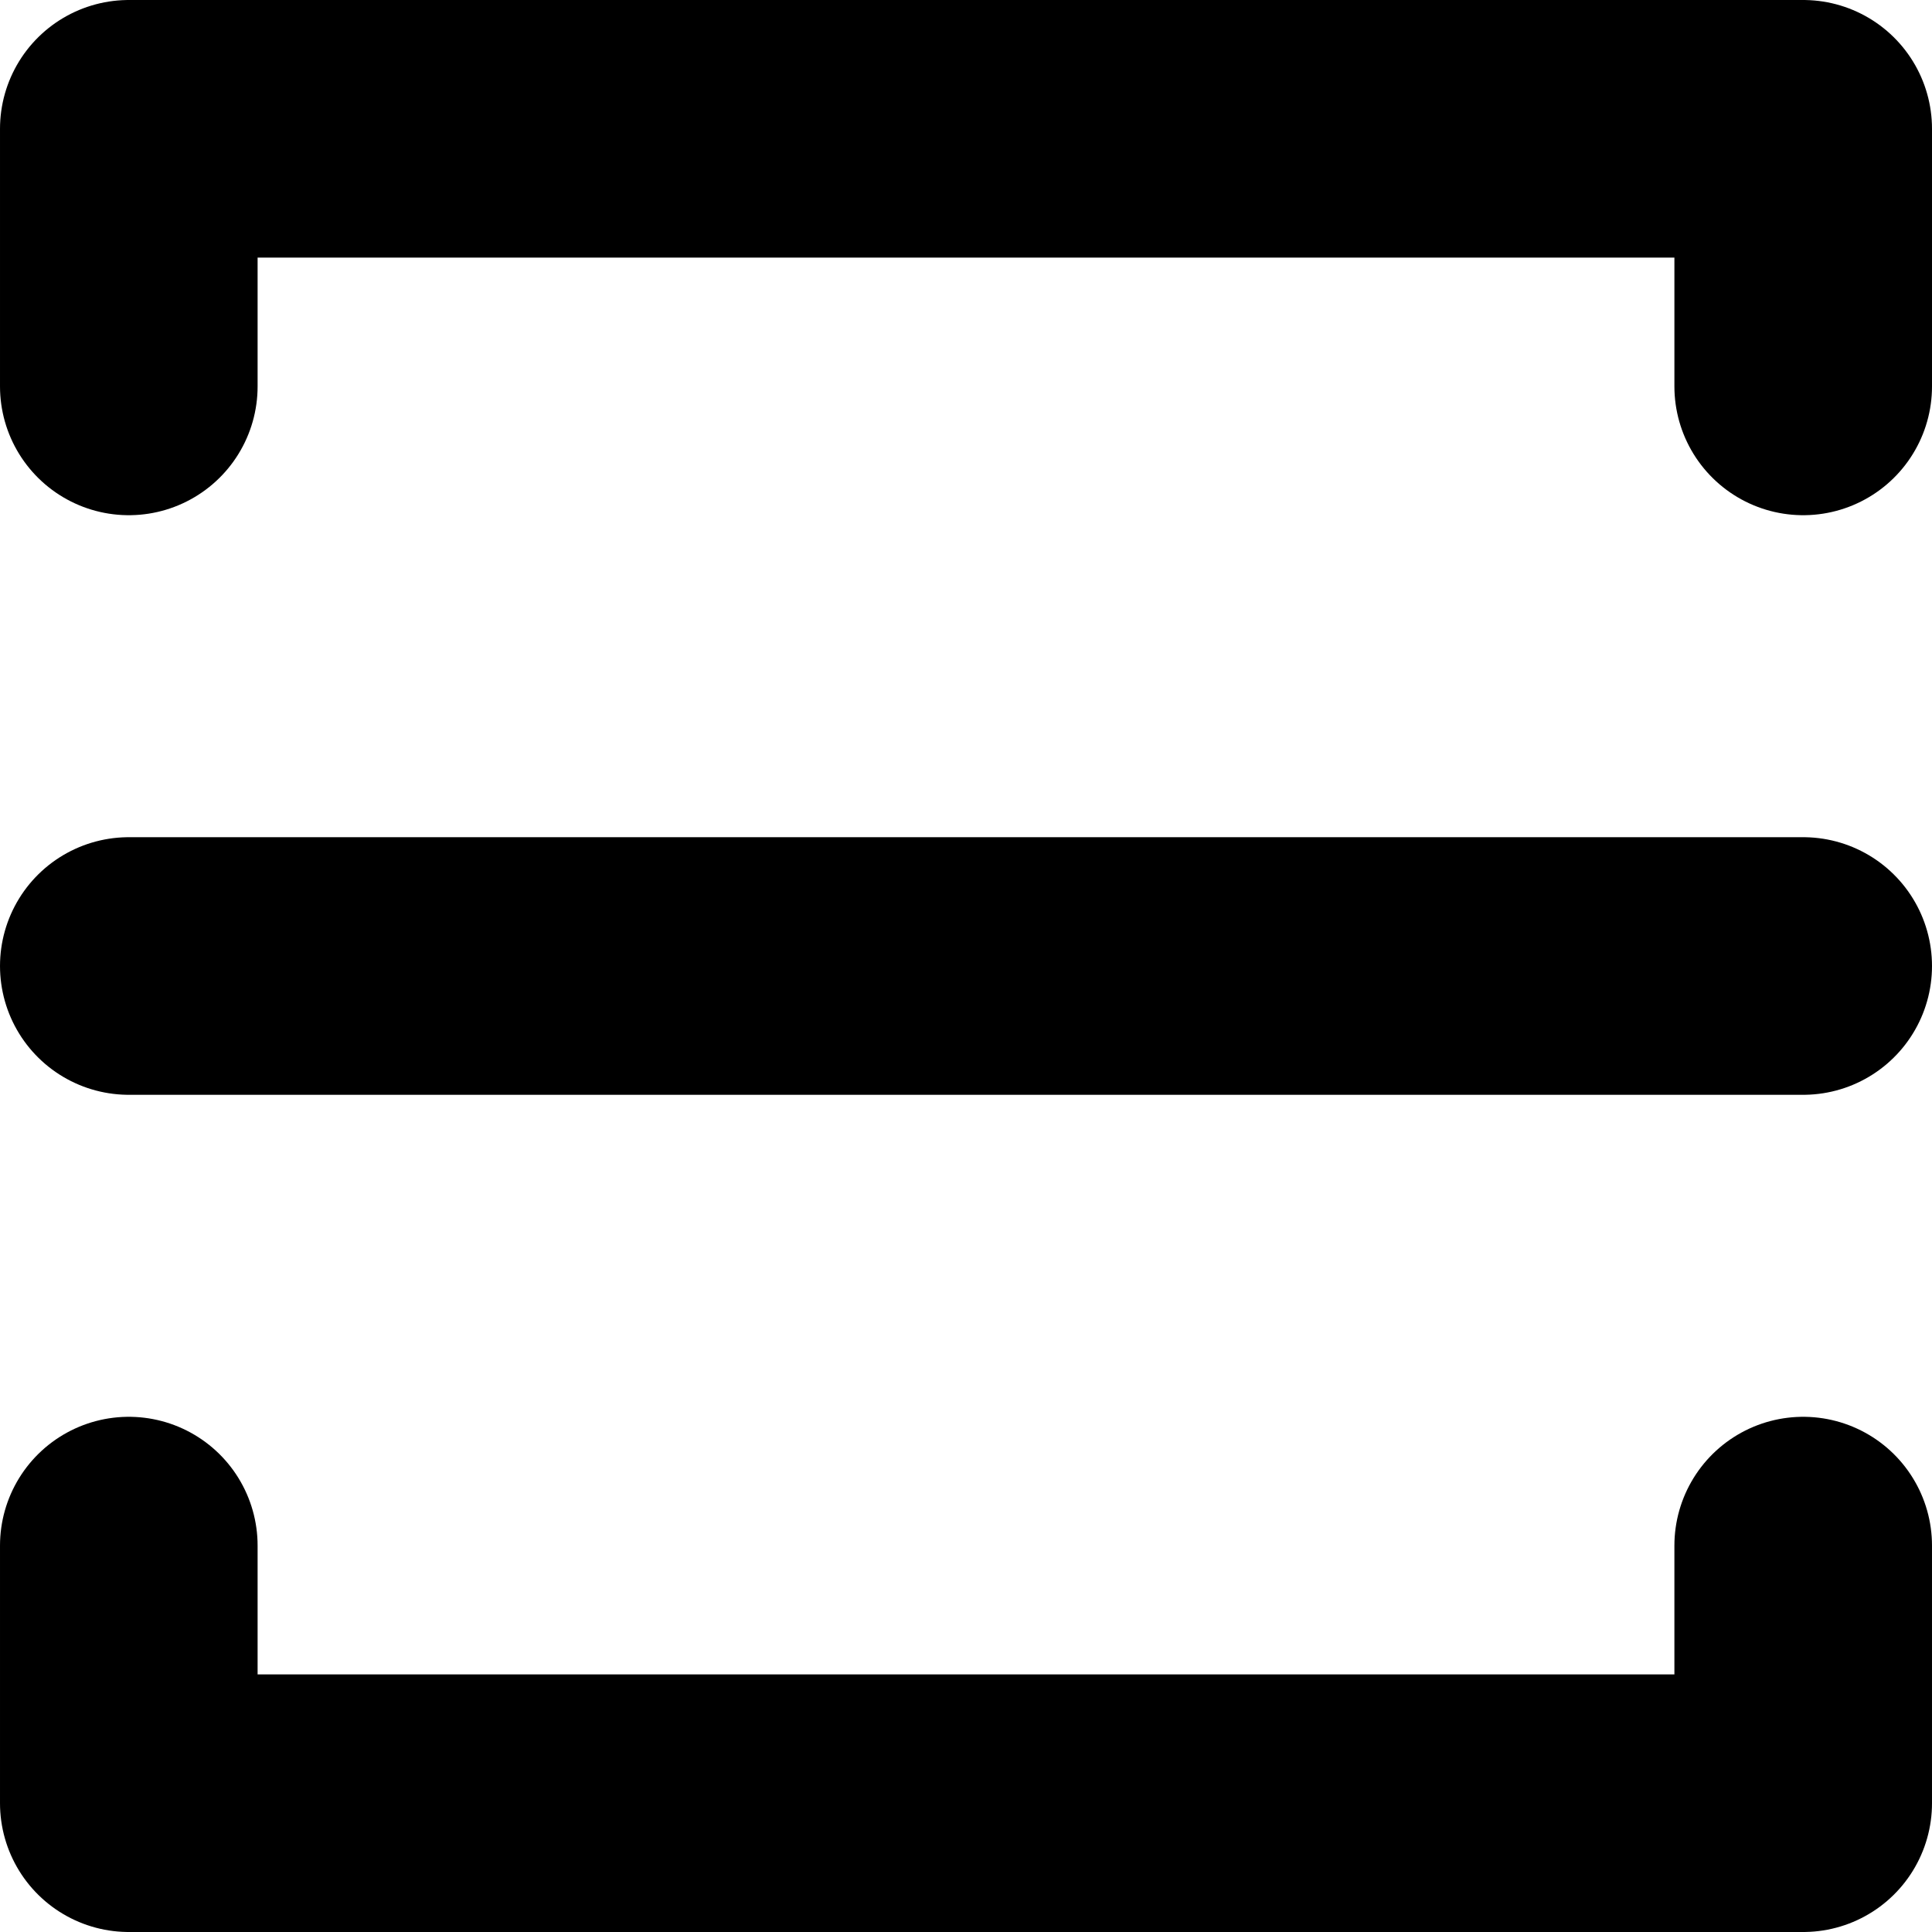
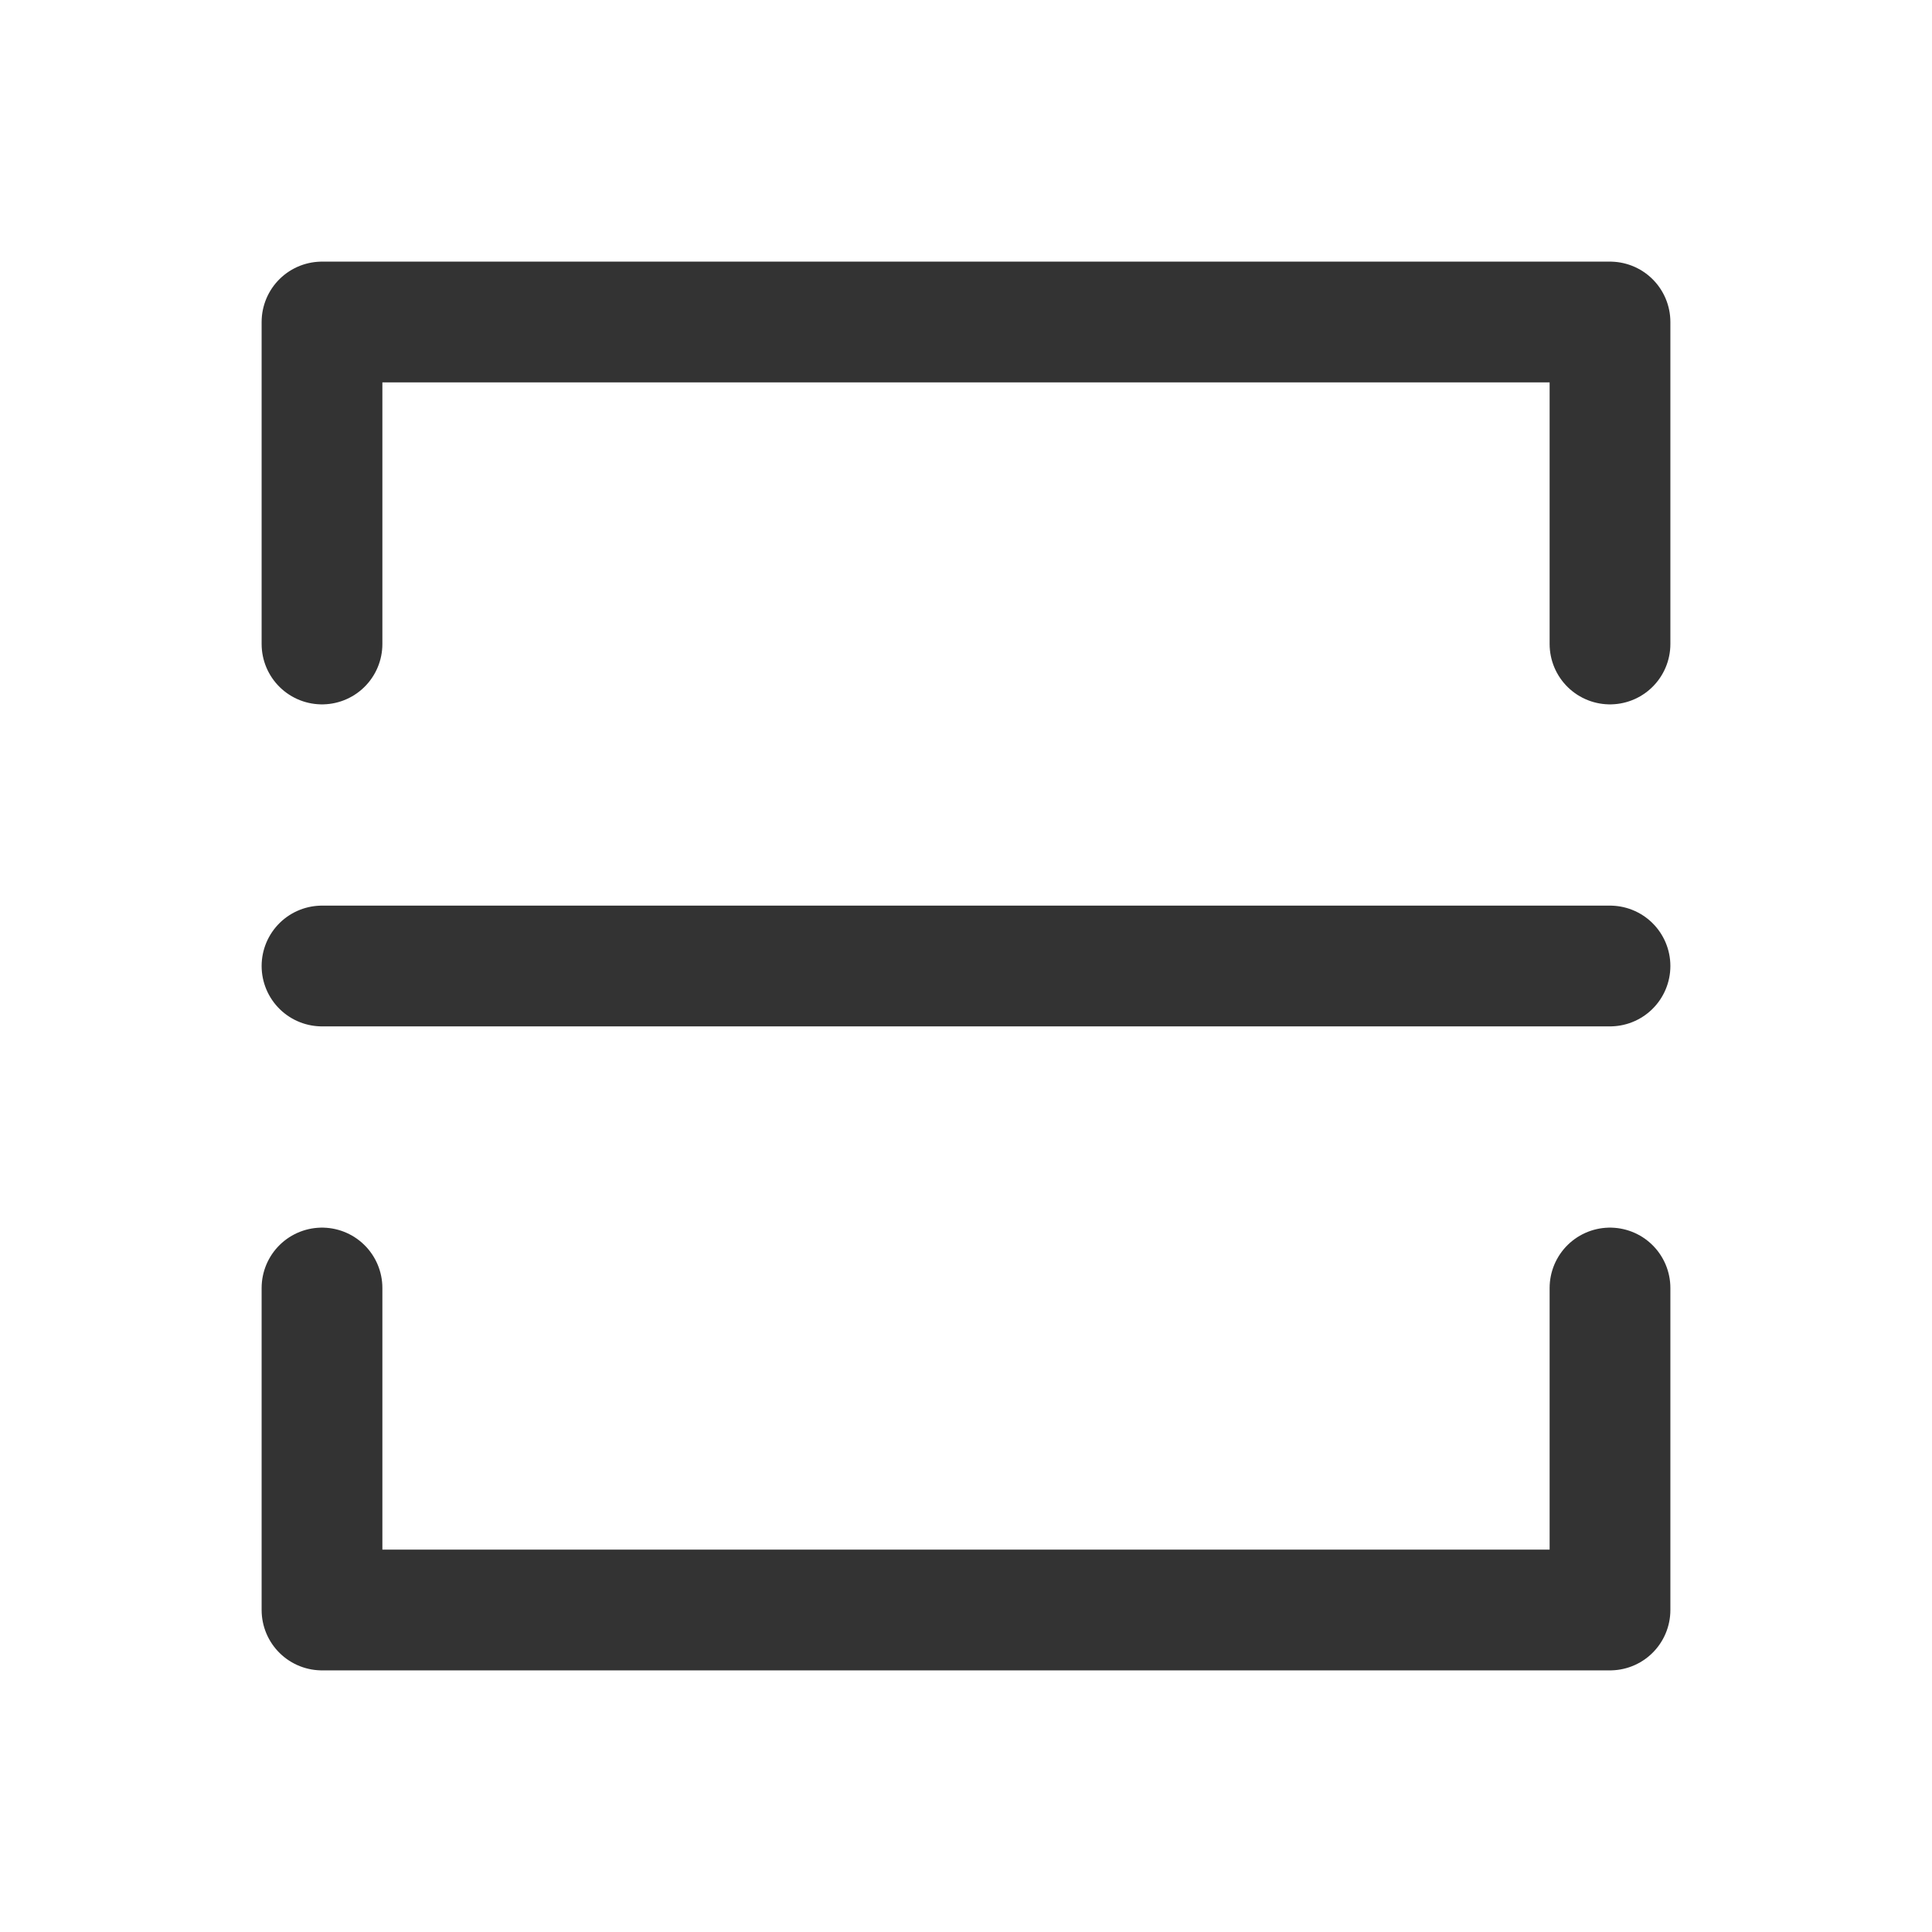
- <svg xmlns="http://www.w3.org/2000/svg" width="400" height="400" viewBox="0 0 400 400" version="1.1" id="svg5">
-   <defs id="defs2" />
-   <g id="layer1">
-     <path style="fill:none;stroke:#000000;stroke-width:53.333;stroke-linecap:round;stroke-linejoin:round;stroke-miterlimit:4;stroke-dasharray:none;stroke-opacity:1" d="M 26.667,80 V 26.667 h 346.667 v 53.333" id="path873" />
-     <path style="fill:none;stroke:#000000;stroke-width:53.333;stroke-linecap:round;stroke-linejoin:round;stroke-miterlimit:4;stroke-dasharray:none;stroke-opacity:1" d="M 26.667,200 H 373.333" id="path875" />
-     <path style="fill:none;stroke:#000000;stroke-width:53.333;stroke-linecap:round;stroke-linejoin:round;stroke-miterlimit:4;stroke-dasharray:none;stroke-opacity:1" d="m 26.667,320 v 53.333 H 373.333 V 320" id="path877" />
-   </g>
+ <svg xmlns="http://www.w3.org/2000/svg" width="240" height="240">
+   <path style="fill:none;stroke:#333;stroke-width:15;stroke-linecap:round;stroke-linejoin:round;stroke-opacity:1;stroke-miterlimit:4;stroke-dasharray:none" d="M40 80V40h160v40M200 160v40H40v-40M40 120h160" />
</svg>
